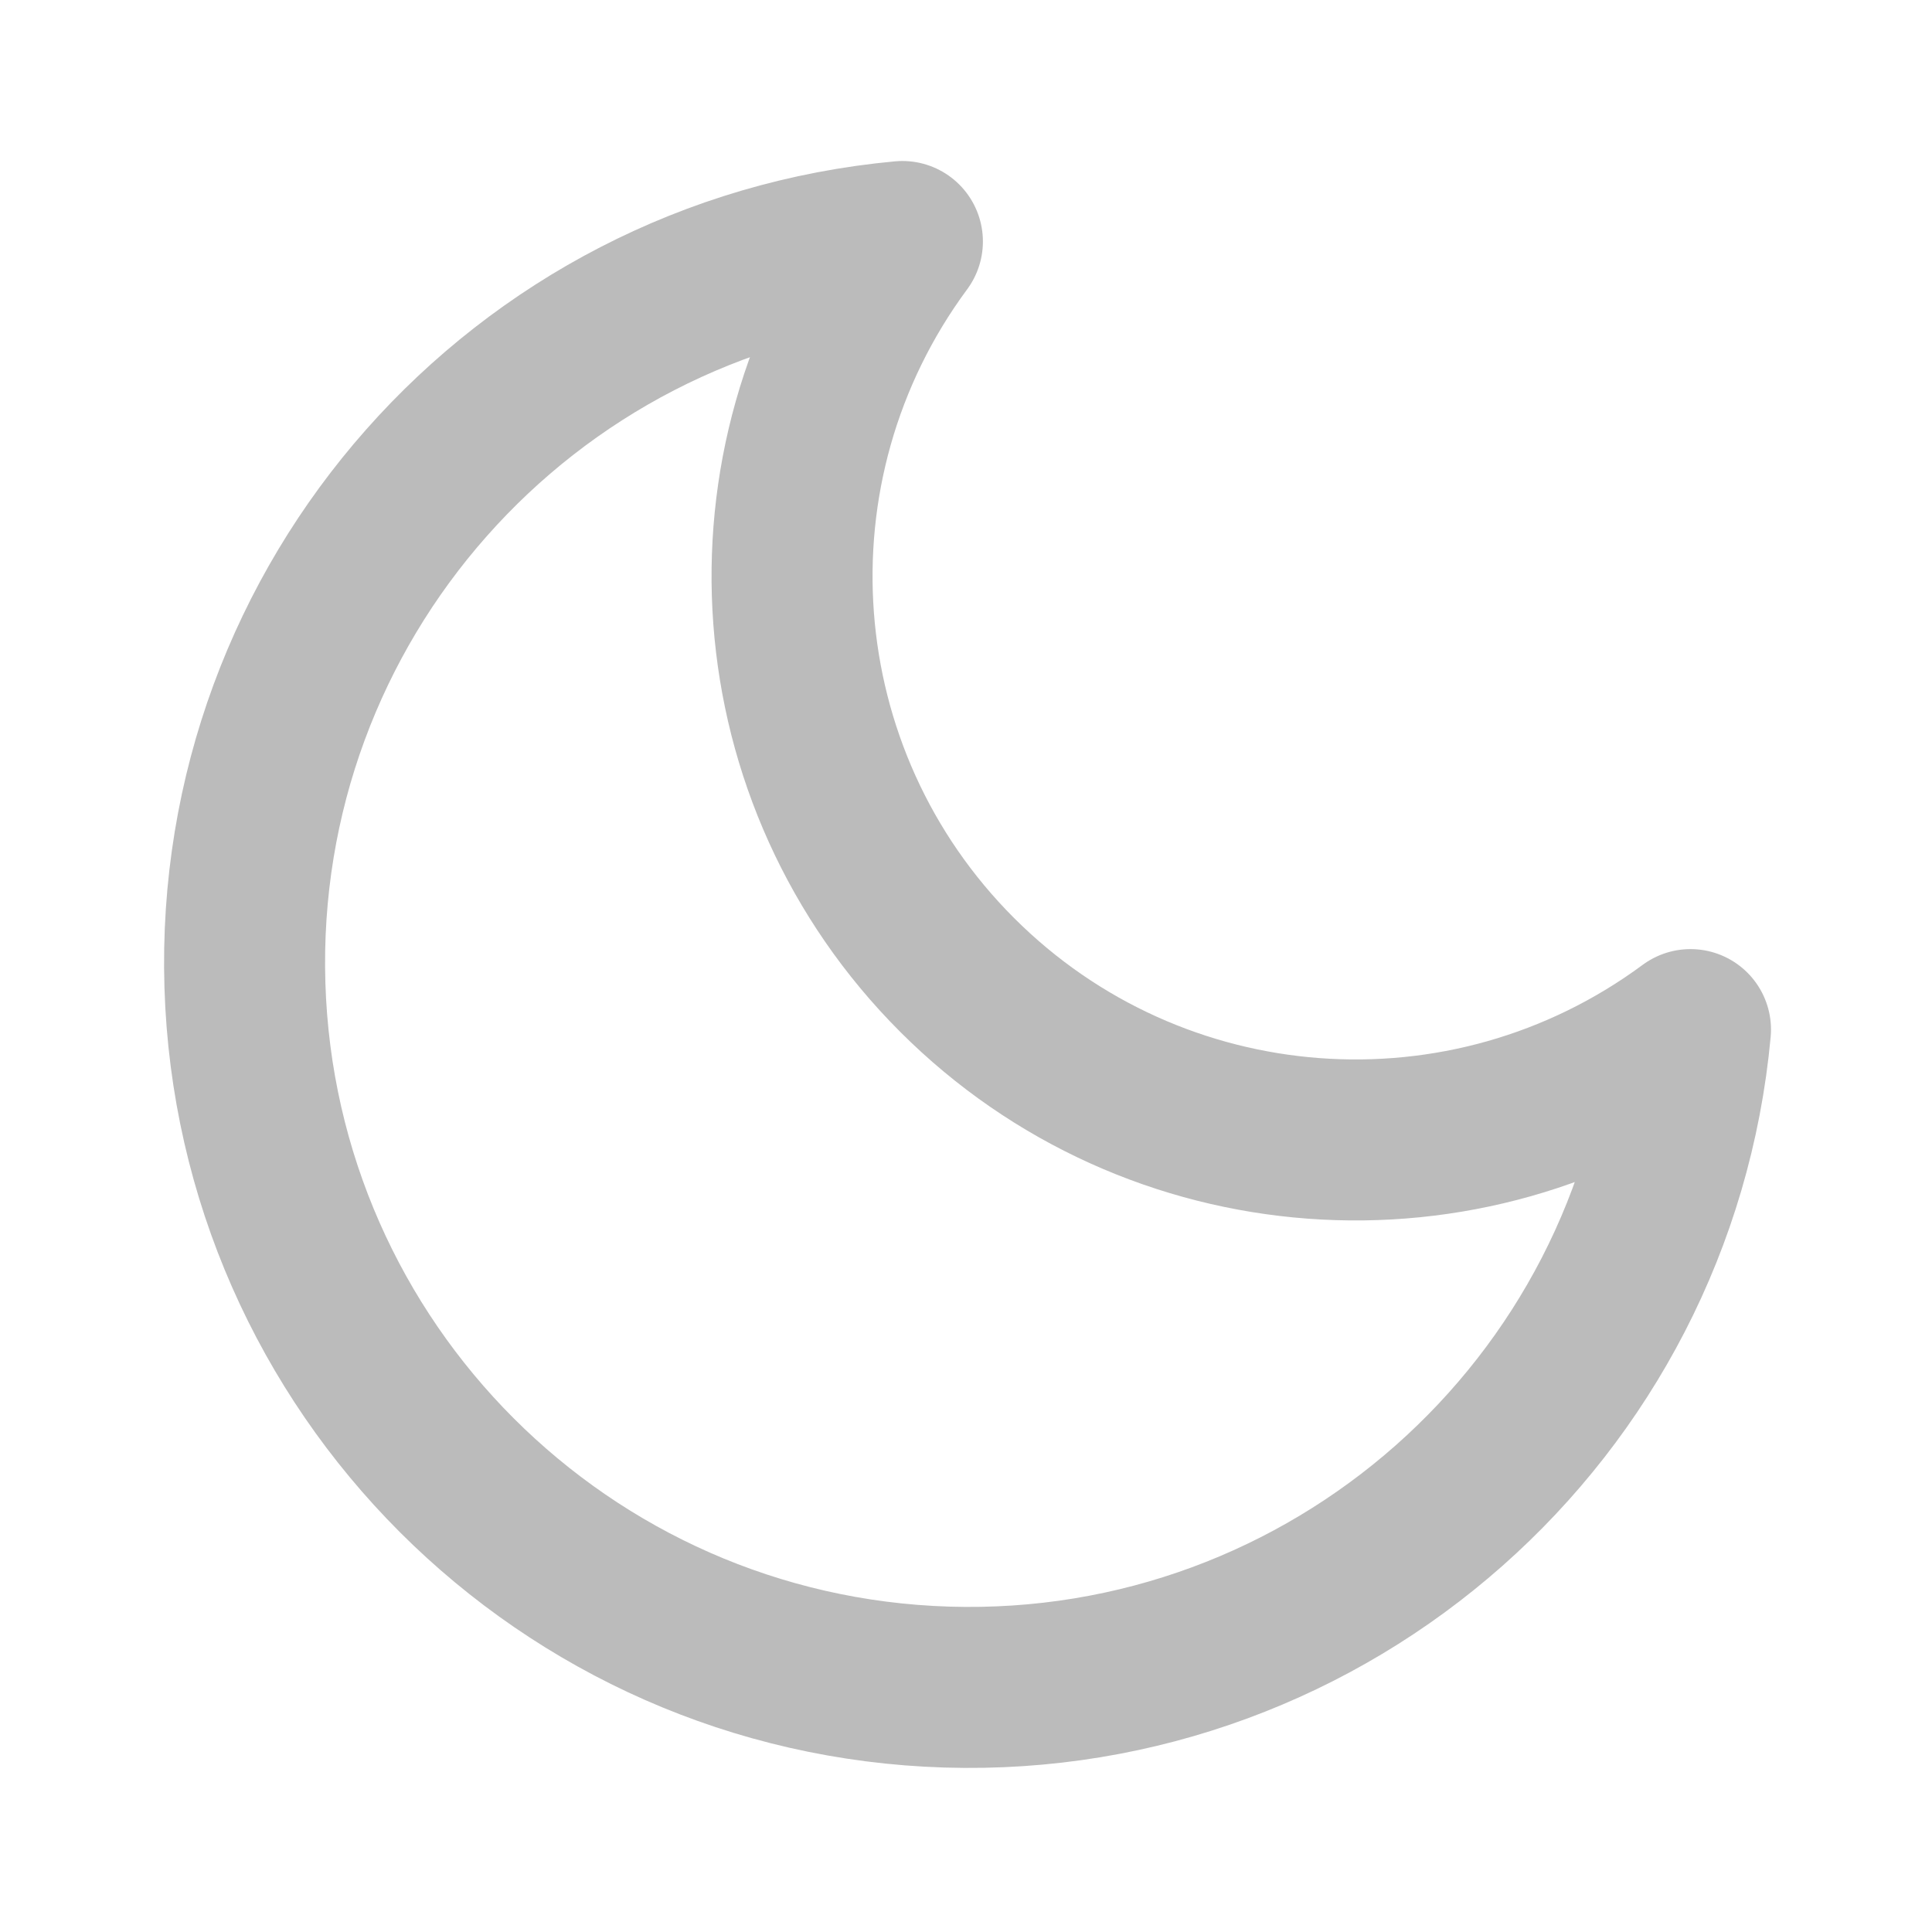
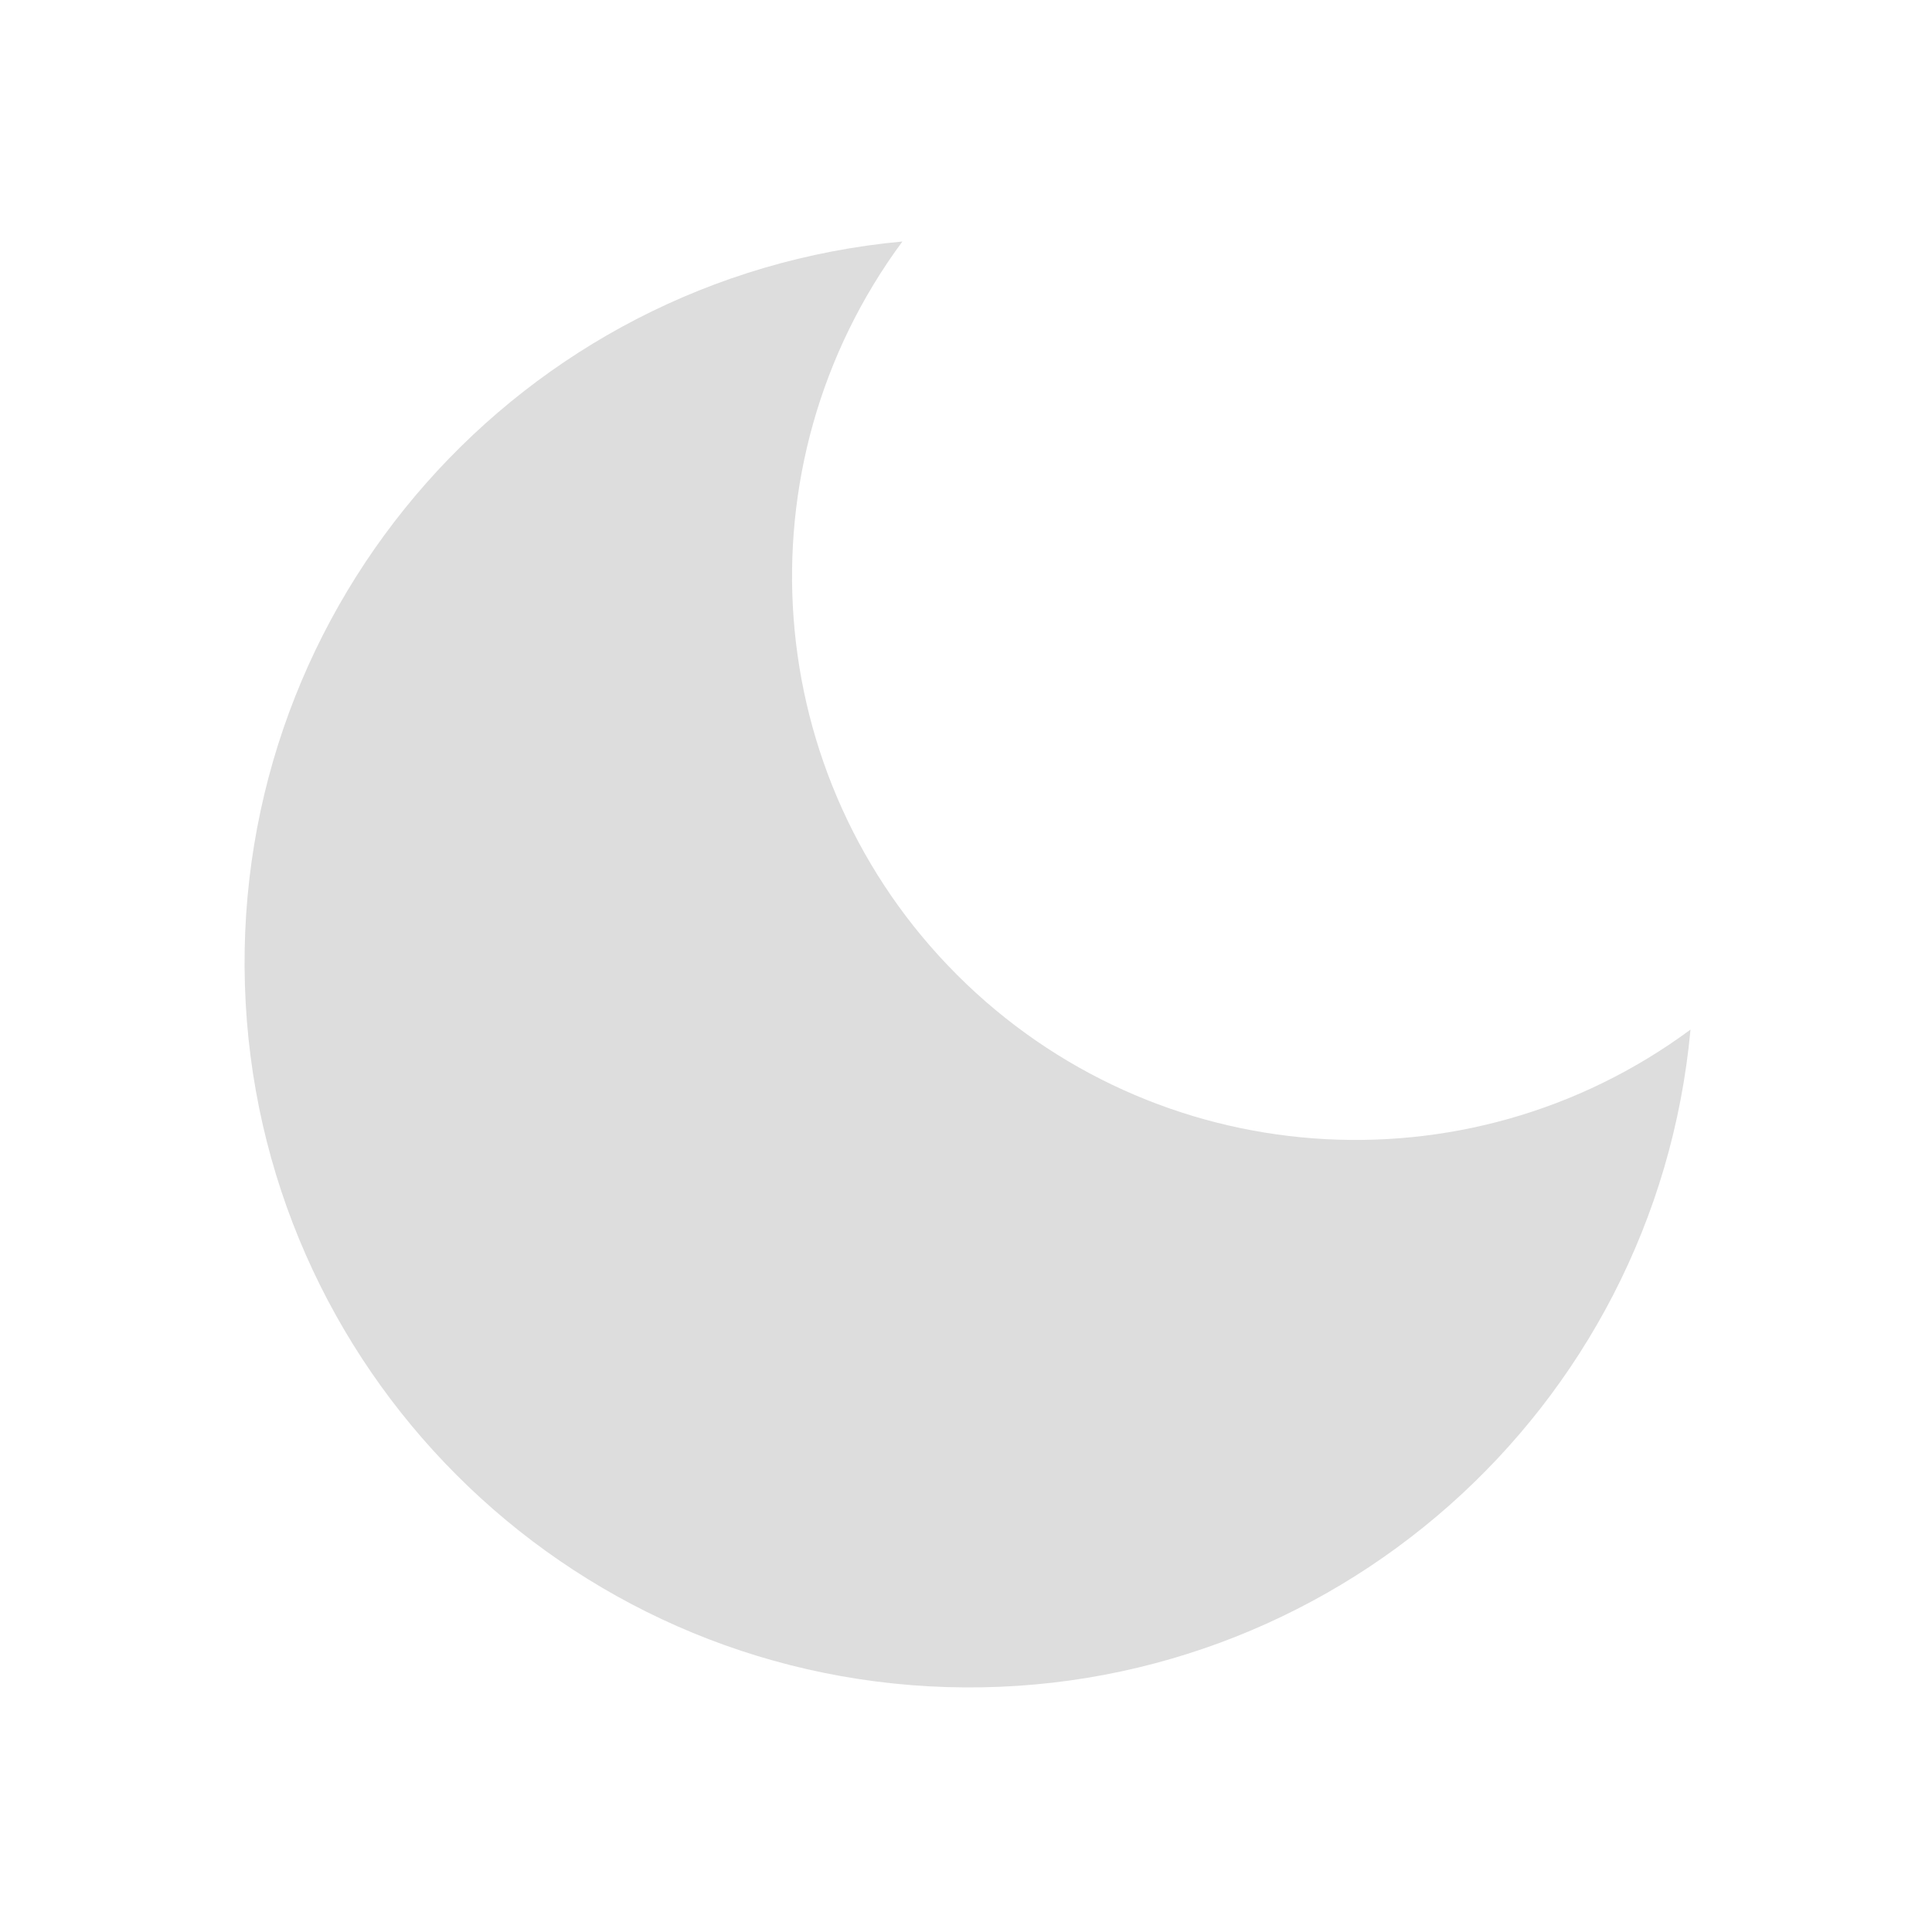
- <svg xmlns="http://www.w3.org/2000/svg" width="24" height="24" viewBox="0 0 24 24" fill="none" stroke="#bbb" stroke-width="2" stroke-linecap="round" stroke-linejoin="round" class="feather feather-moon">
+ <svg xmlns="http://www.w3.org/2000/svg" width="24" height="24" viewBox="0 0 24 24" fill="#ddd" stroke="none" stroke-width="2" stroke-linecap="round" stroke-linejoin="round" class="feather feather-moon">
  <path d="M21 12.79A9 9 0 1 1 11.21 3 7 7 0 0 0 21 12.79z" />
</svg>
